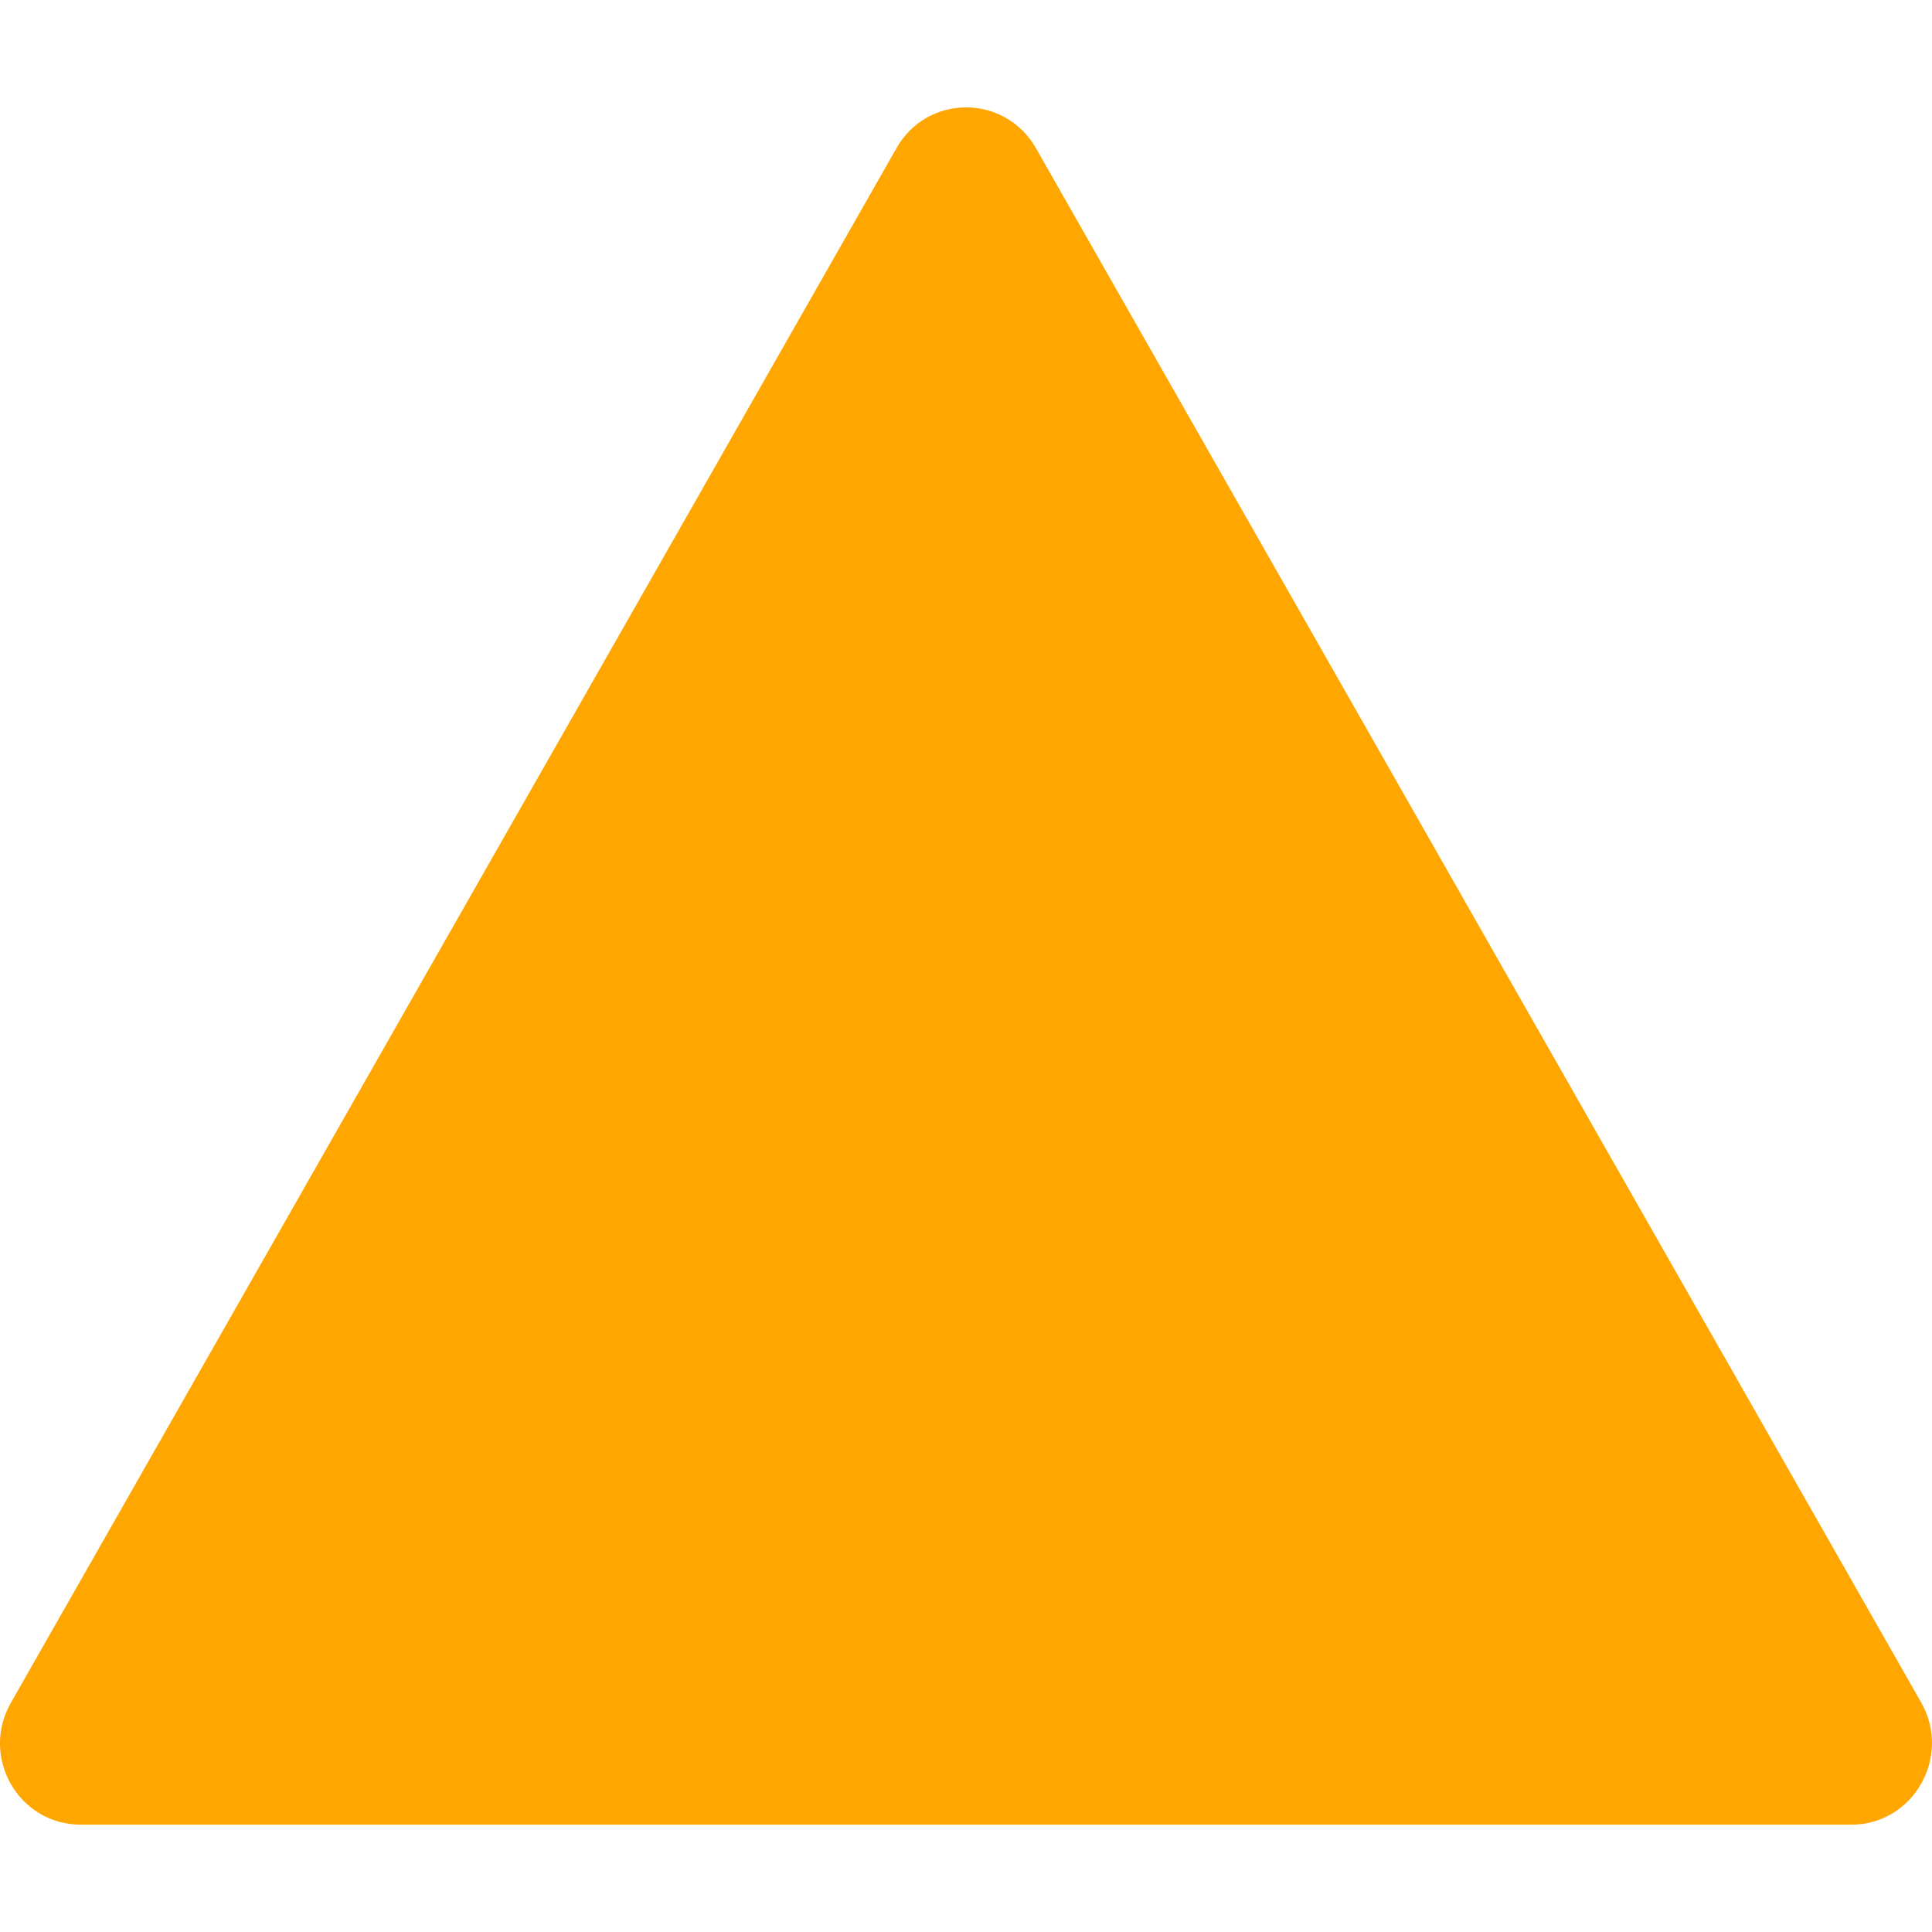
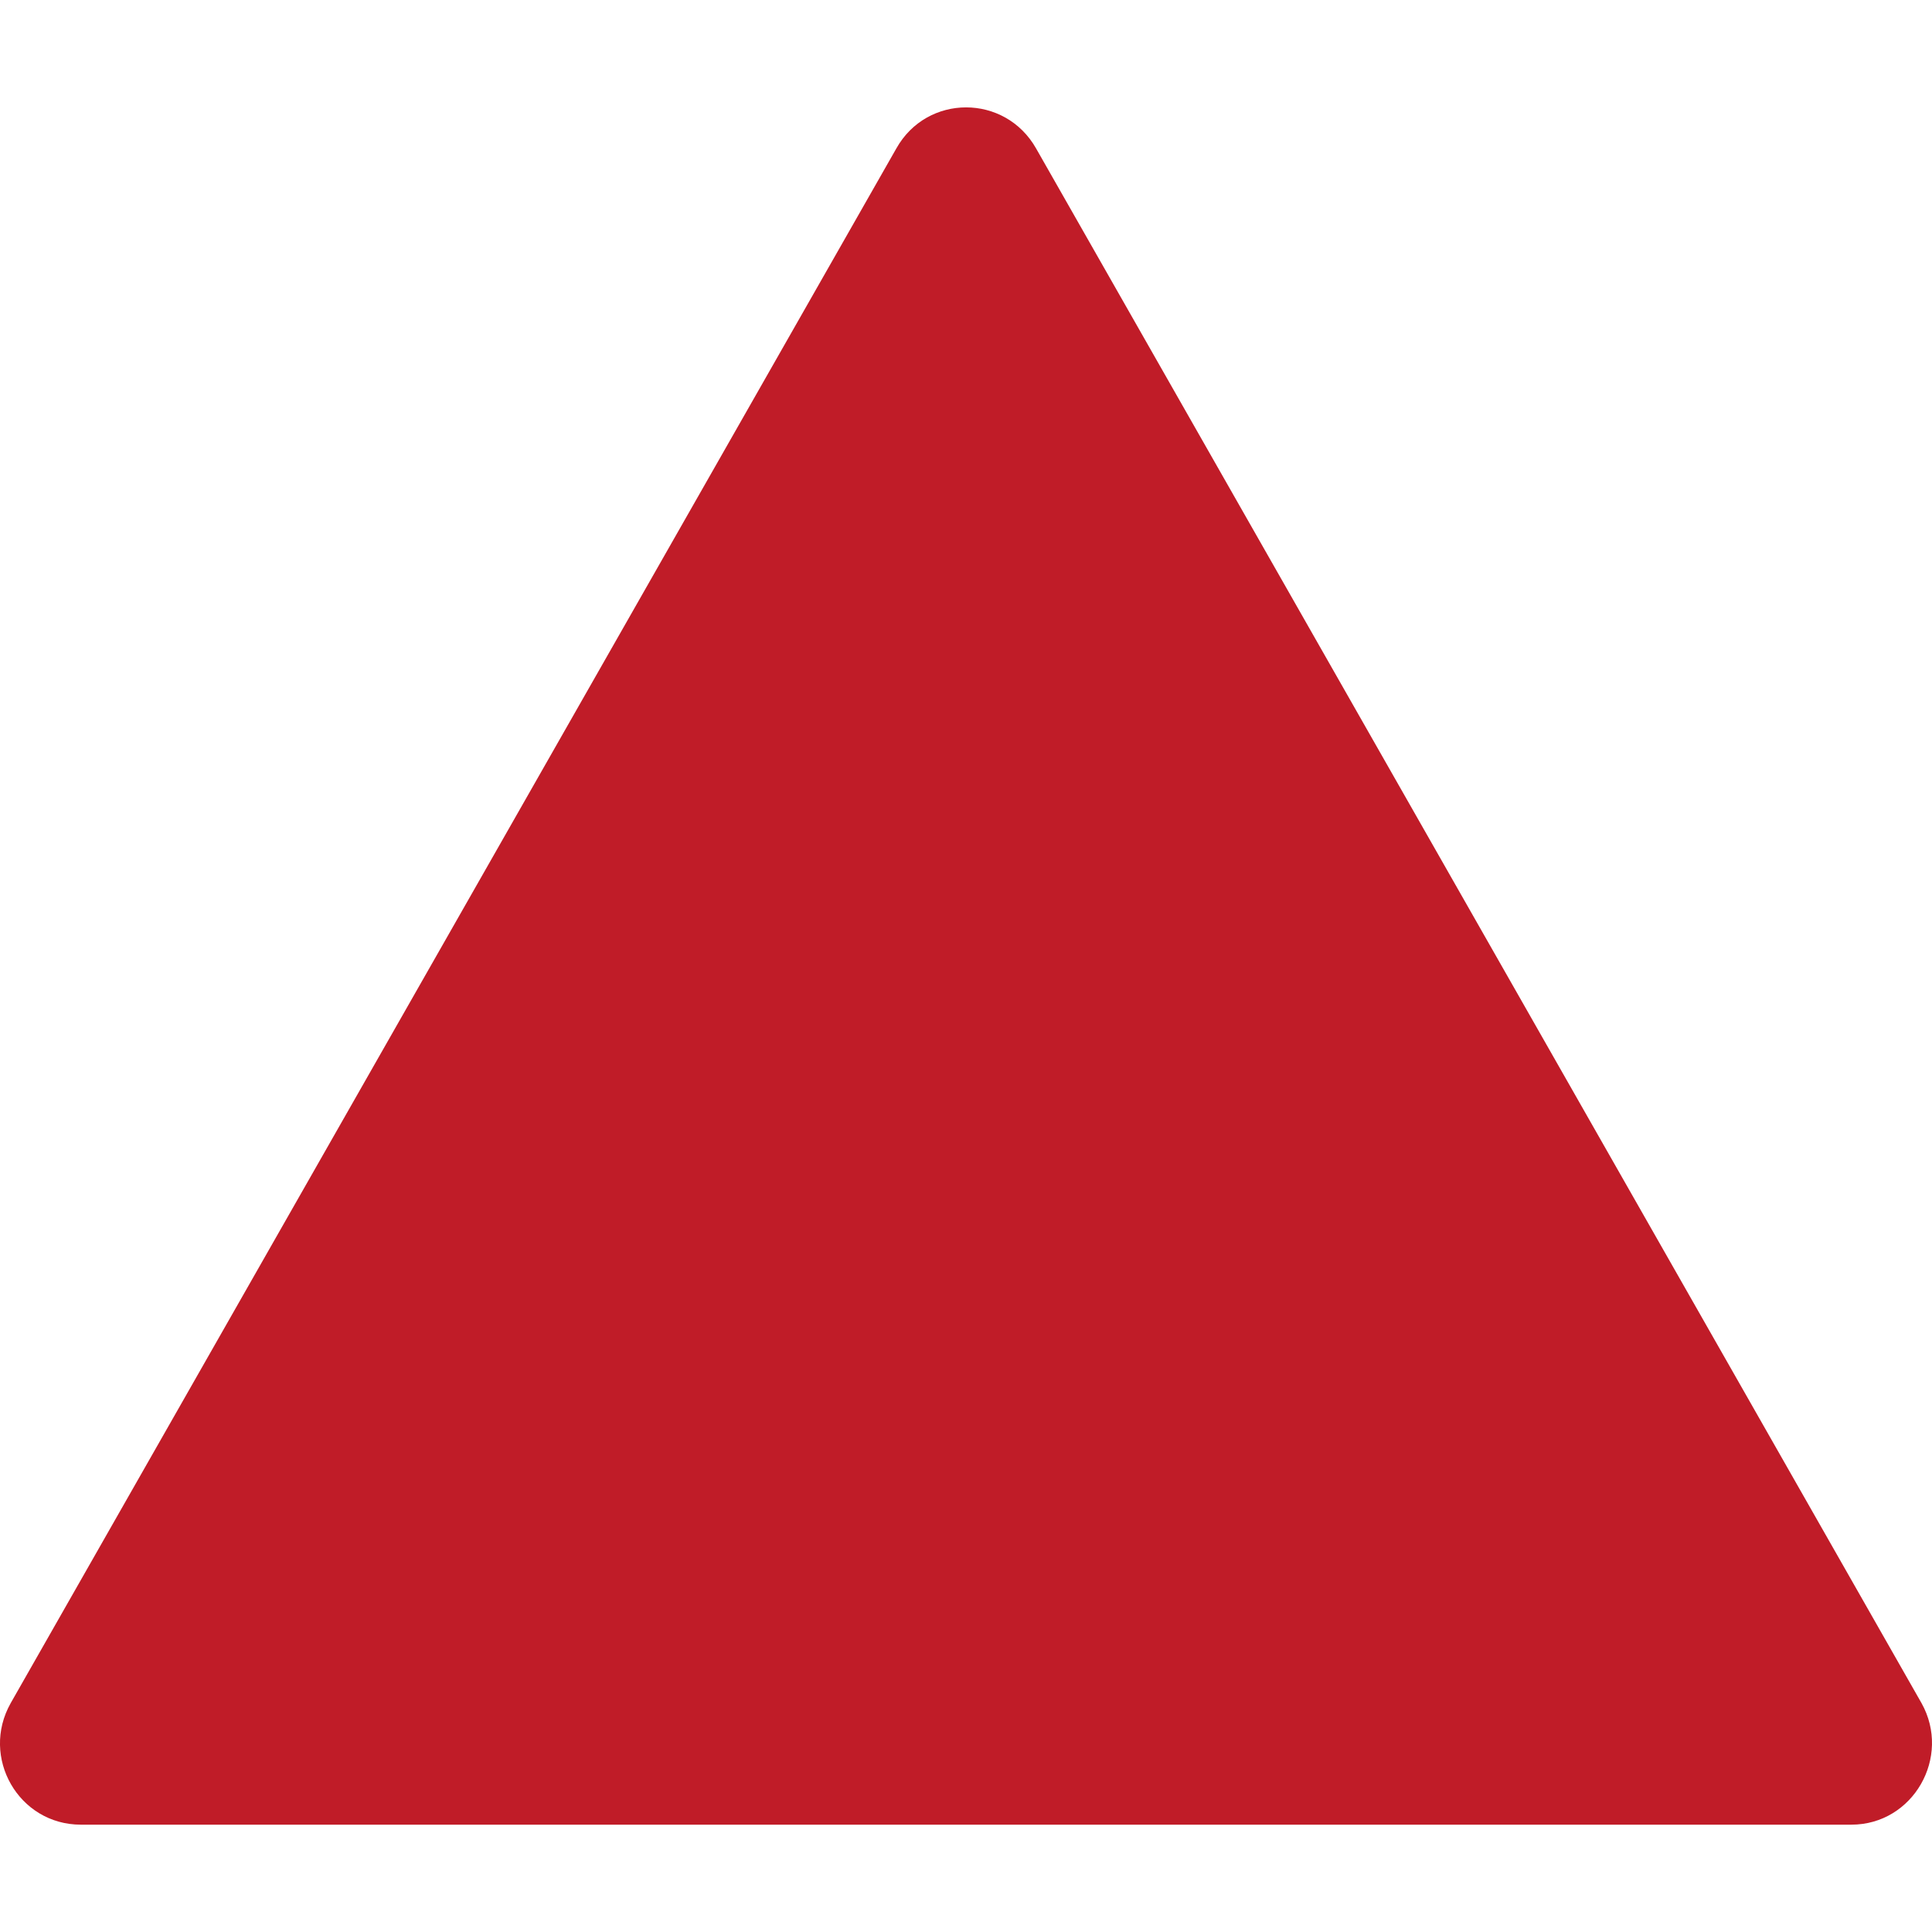
<svg xmlns="http://www.w3.org/2000/svg" enable-background="new 0 0 128 128" viewBox="0 0 18 18" version="1.1" id="svg29" width="18" height="18">
  <defs id="defs33" />
  <linearGradient id="a" x1="64" x2="64" y1="4.25" y2="123.91" gradientUnits="userSpaceOnUse">
    <stop stop-color="#FFAB40" offset="0" id="stop2" />
    <stop stop-color="#FF6D00" offset="1" id="stop4" />
  </linearGradient>
-   <path style="fill:#ffa600;fill-opacity:1;stroke-width:0.327" id="path25" d="m 9.001,17 h 8.248 c 0.575,0 0.935,-0.63 0.653,-1.133 L 9.653,1.383 c -0.289,-0.51 -1.016,-0.51 -1.302,0 L 0.1,15.867 C -0.186,16.373 0.174,17 0.753,17 Z" />
+   <path style="fill:#c01c28;fill-opacity:1;stroke-width:0.327" id="path25" d="m 9.001,17 h 8.248 c 0.575,0 0.935,-0.63 0.653,-1.133 L 9.653,1.383 c -0.289,-0.51 -1.016,-0.51 -1.302,0 L 0.1,15.867 C -0.186,16.373 0.174,17 0.753,17 Z" />
</svg>
